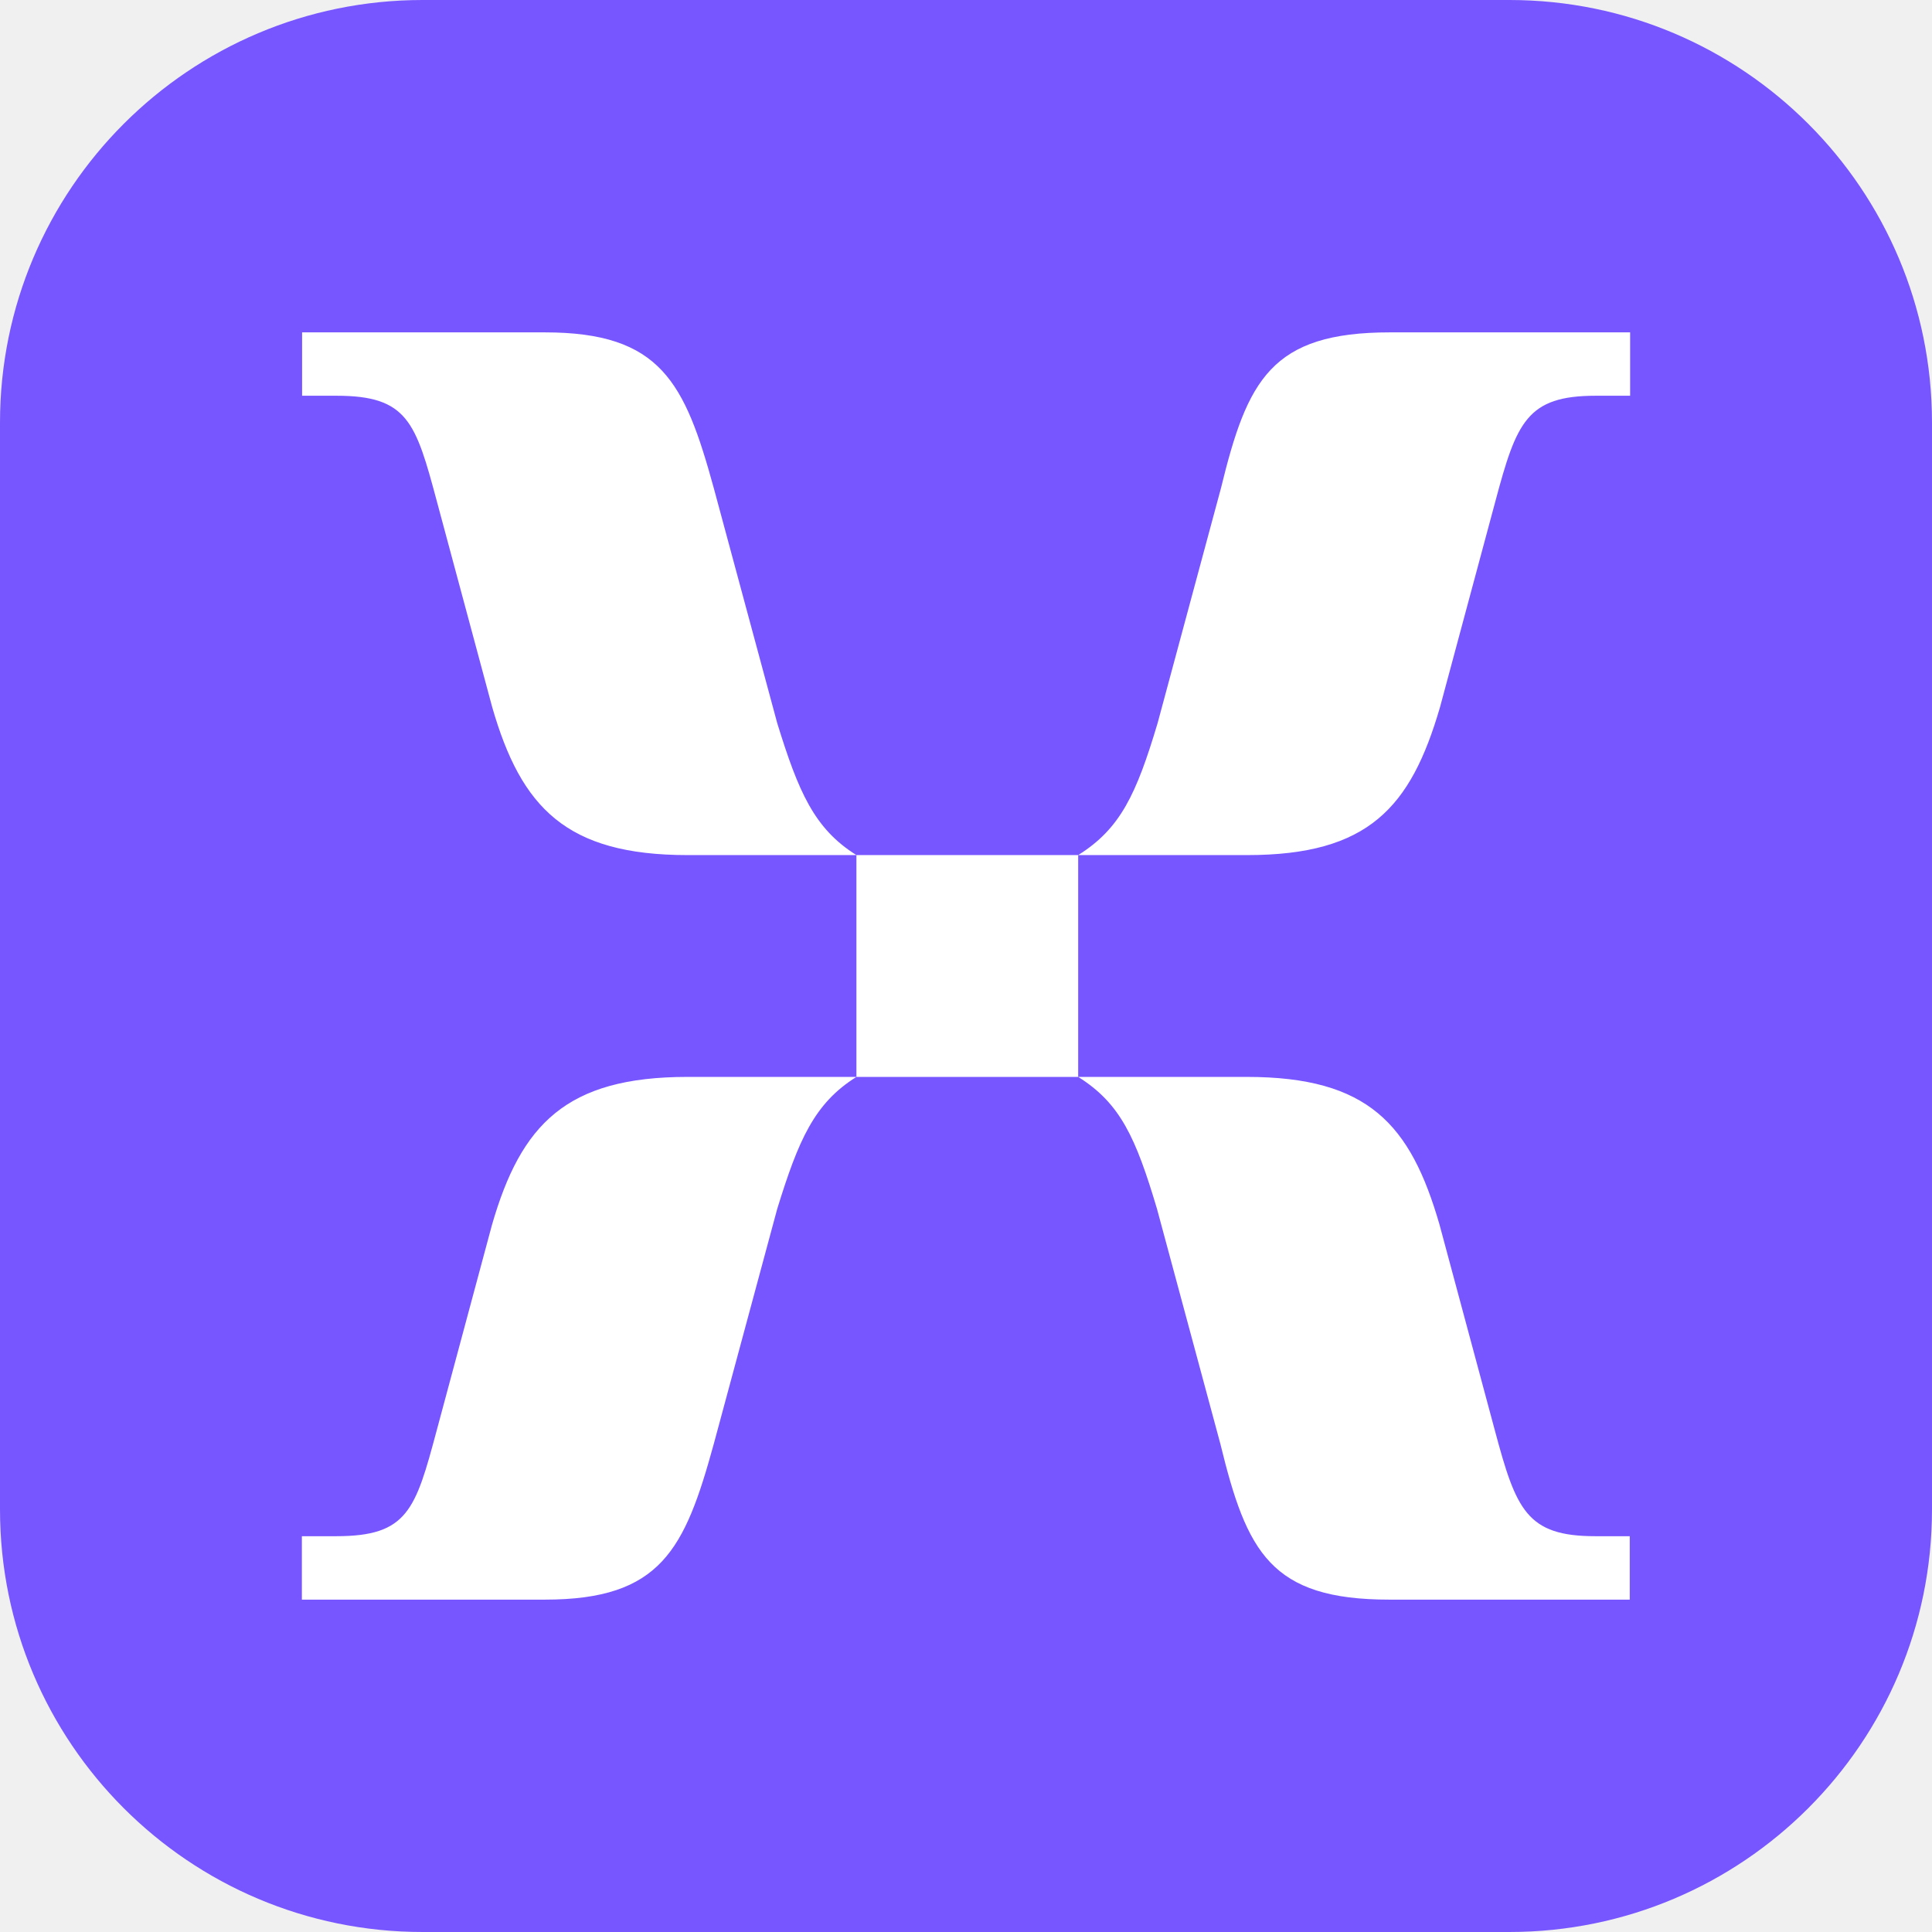
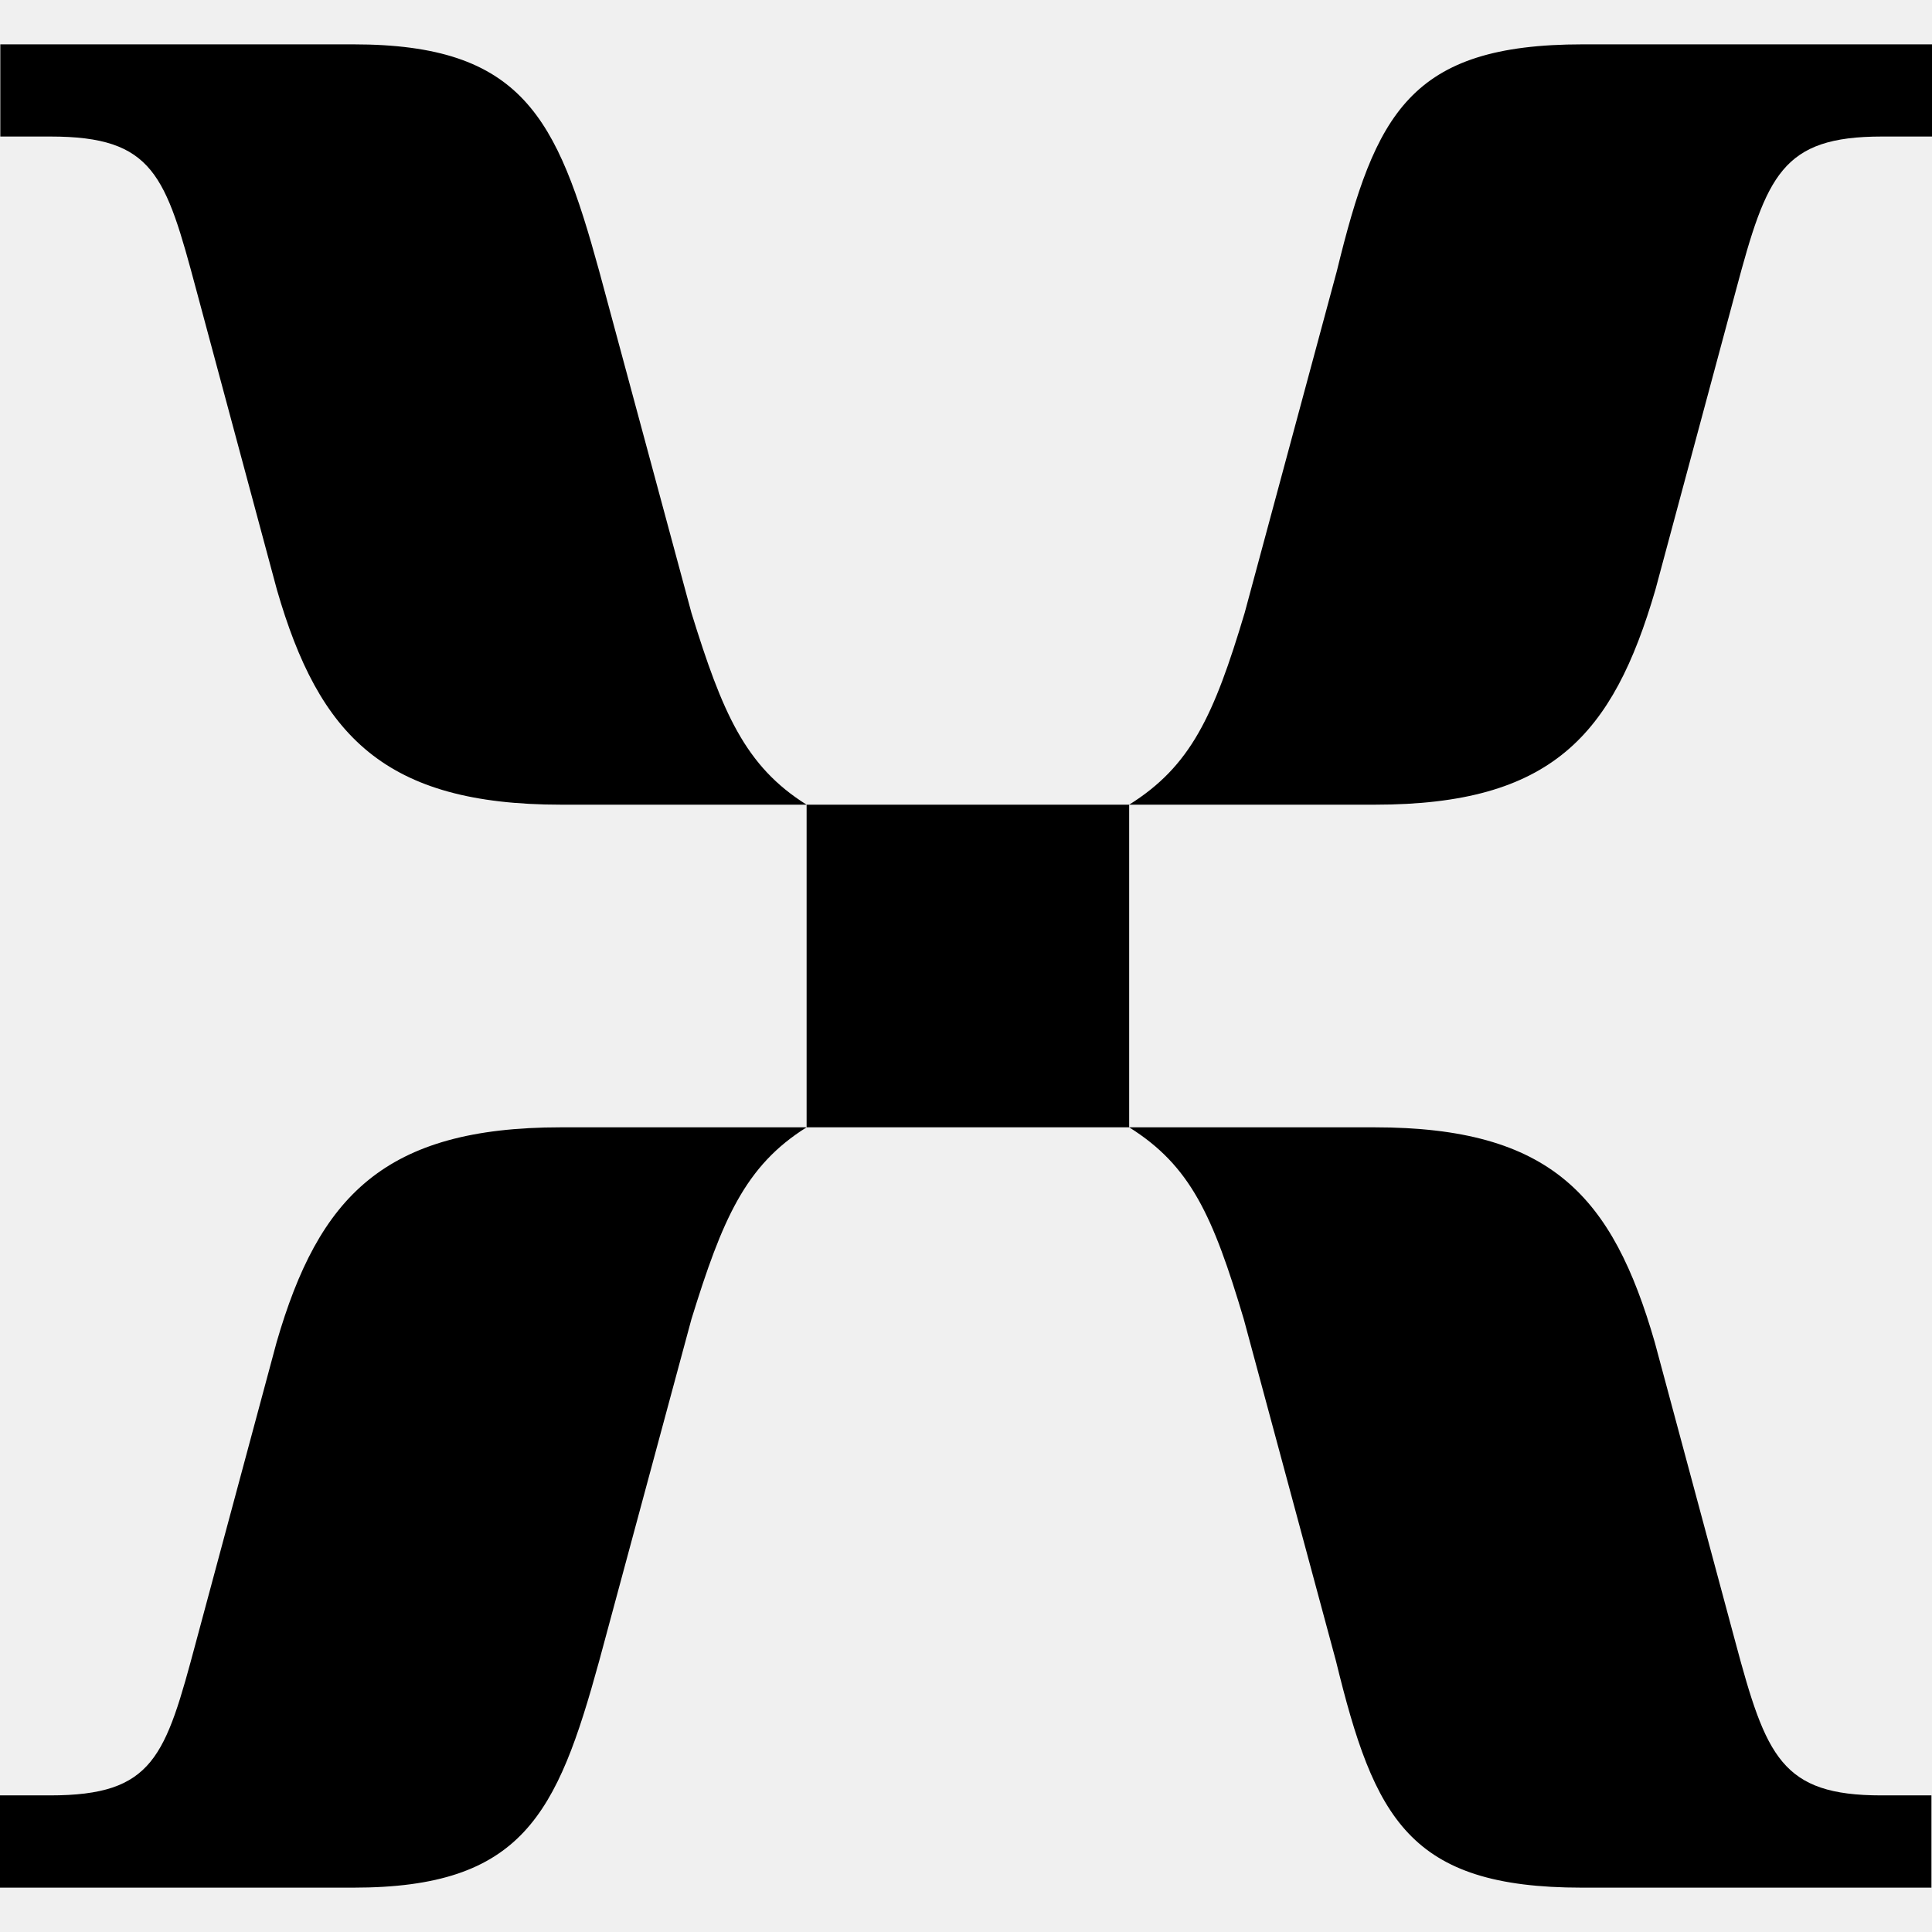
- <svg xmlns="http://www.w3.org/2000/svg" viewBox="0 0 64 64" width="64" height="64">
-   <rect width="64" height="64" rx="14" fill="#7856FF" />
-   <g transform="translate(10, 10) scale(1.833333)">
-     <path fill="#FFFFFF" d="M6.967 9.996h3.053c-.763-.477-1.048-1.145-1.431-2.384L7.443 3.366C6.919 1.458 6.49.551 4.39.551H.004v1.145h.621c1.286 0 1.431.477 1.814 1.908L3.44 7.326c.524 1.814 1.337 2.67 3.53 2.67h-.003Zm7.06 0h3.053c2.194 0 2.956-.86 3.484-2.67l1.001-3.722c.382-1.431.57-1.908 1.814-1.908H24V.551h-4.34c-2.146 0-2.576.86-3.053 2.815l-1.145 4.246c-.384 1.286-.673 1.907-1.435 2.384Zm-4.007 4.008h4.007V9.996H10.02v4.008ZM0 23.449h4.39c2.1 0 2.529-.907 3.053-2.815l1.146-4.246c.383-1.239.668-1.907 1.431-2.384H6.967c-2.194 0-3.007.86-3.531 2.67l-1.001 3.722c-.383 1.431-.524 1.907-1.814 1.907H0v1.146Zm19.65 0h4.343v-1.146h-.622c-1.239 0-1.431-.476-1.814-1.907l-1.001-3.722c-.524-1.814-1.286-2.67-3.483-2.67h-3.046c.762.477 1.041 1.098 1.424 2.384l1.145 4.246c.477 1.955.907 2.815 3.054 2.815Z" />
-   </g>
+ <svg xmlns="http://www.w3.org/2000/svg" role="img" viewBox="0 0 24 24">
+   <path d="M6.967 9.996h3.053c-.763-.477-1.048-1.145-1.431-2.384L7.443 3.366C6.919 1.458 6.49.551 4.39.551H.004v1.145h.621c1.286 0 1.431.477 1.814 1.908L3.44 7.326c.524 1.814 1.337 2.67 3.53 2.67h-.003Zm7.06 0h3.053c2.194 0 2.956-.86 3.484-2.67l1.001-3.722c.382-1.431.57-1.908 1.814-1.908H24V.551h-4.34c-2.146 0-2.576.86-3.053 2.815l-1.145 4.246c-.384 1.286-.673 1.907-1.435 2.384Zm-4.007 4.008h4.007V9.996H10.02v4.008ZM0 23.449h4.39c2.1 0 2.529-.907 3.053-2.815l1.146-4.246c.383-1.239.668-1.907 1.431-2.384H6.967c-2.194 0-3.007.86-3.531 2.67l-1.001 3.722c-.383 1.431-.524 1.907-1.814 1.907H0v1.146Zm19.65 0h4.343v-1.146h-.622c-1.239 0-1.431-.476-1.814-1.907l-1.001-3.722c-.524-1.814-1.286-2.67-3.483-2.67h-3.046c.762.477 1.041 1.098 1.424 2.384l1.145 4.246c.477 1.955.907 2.815 3.054 2.815Z" />
</svg>
